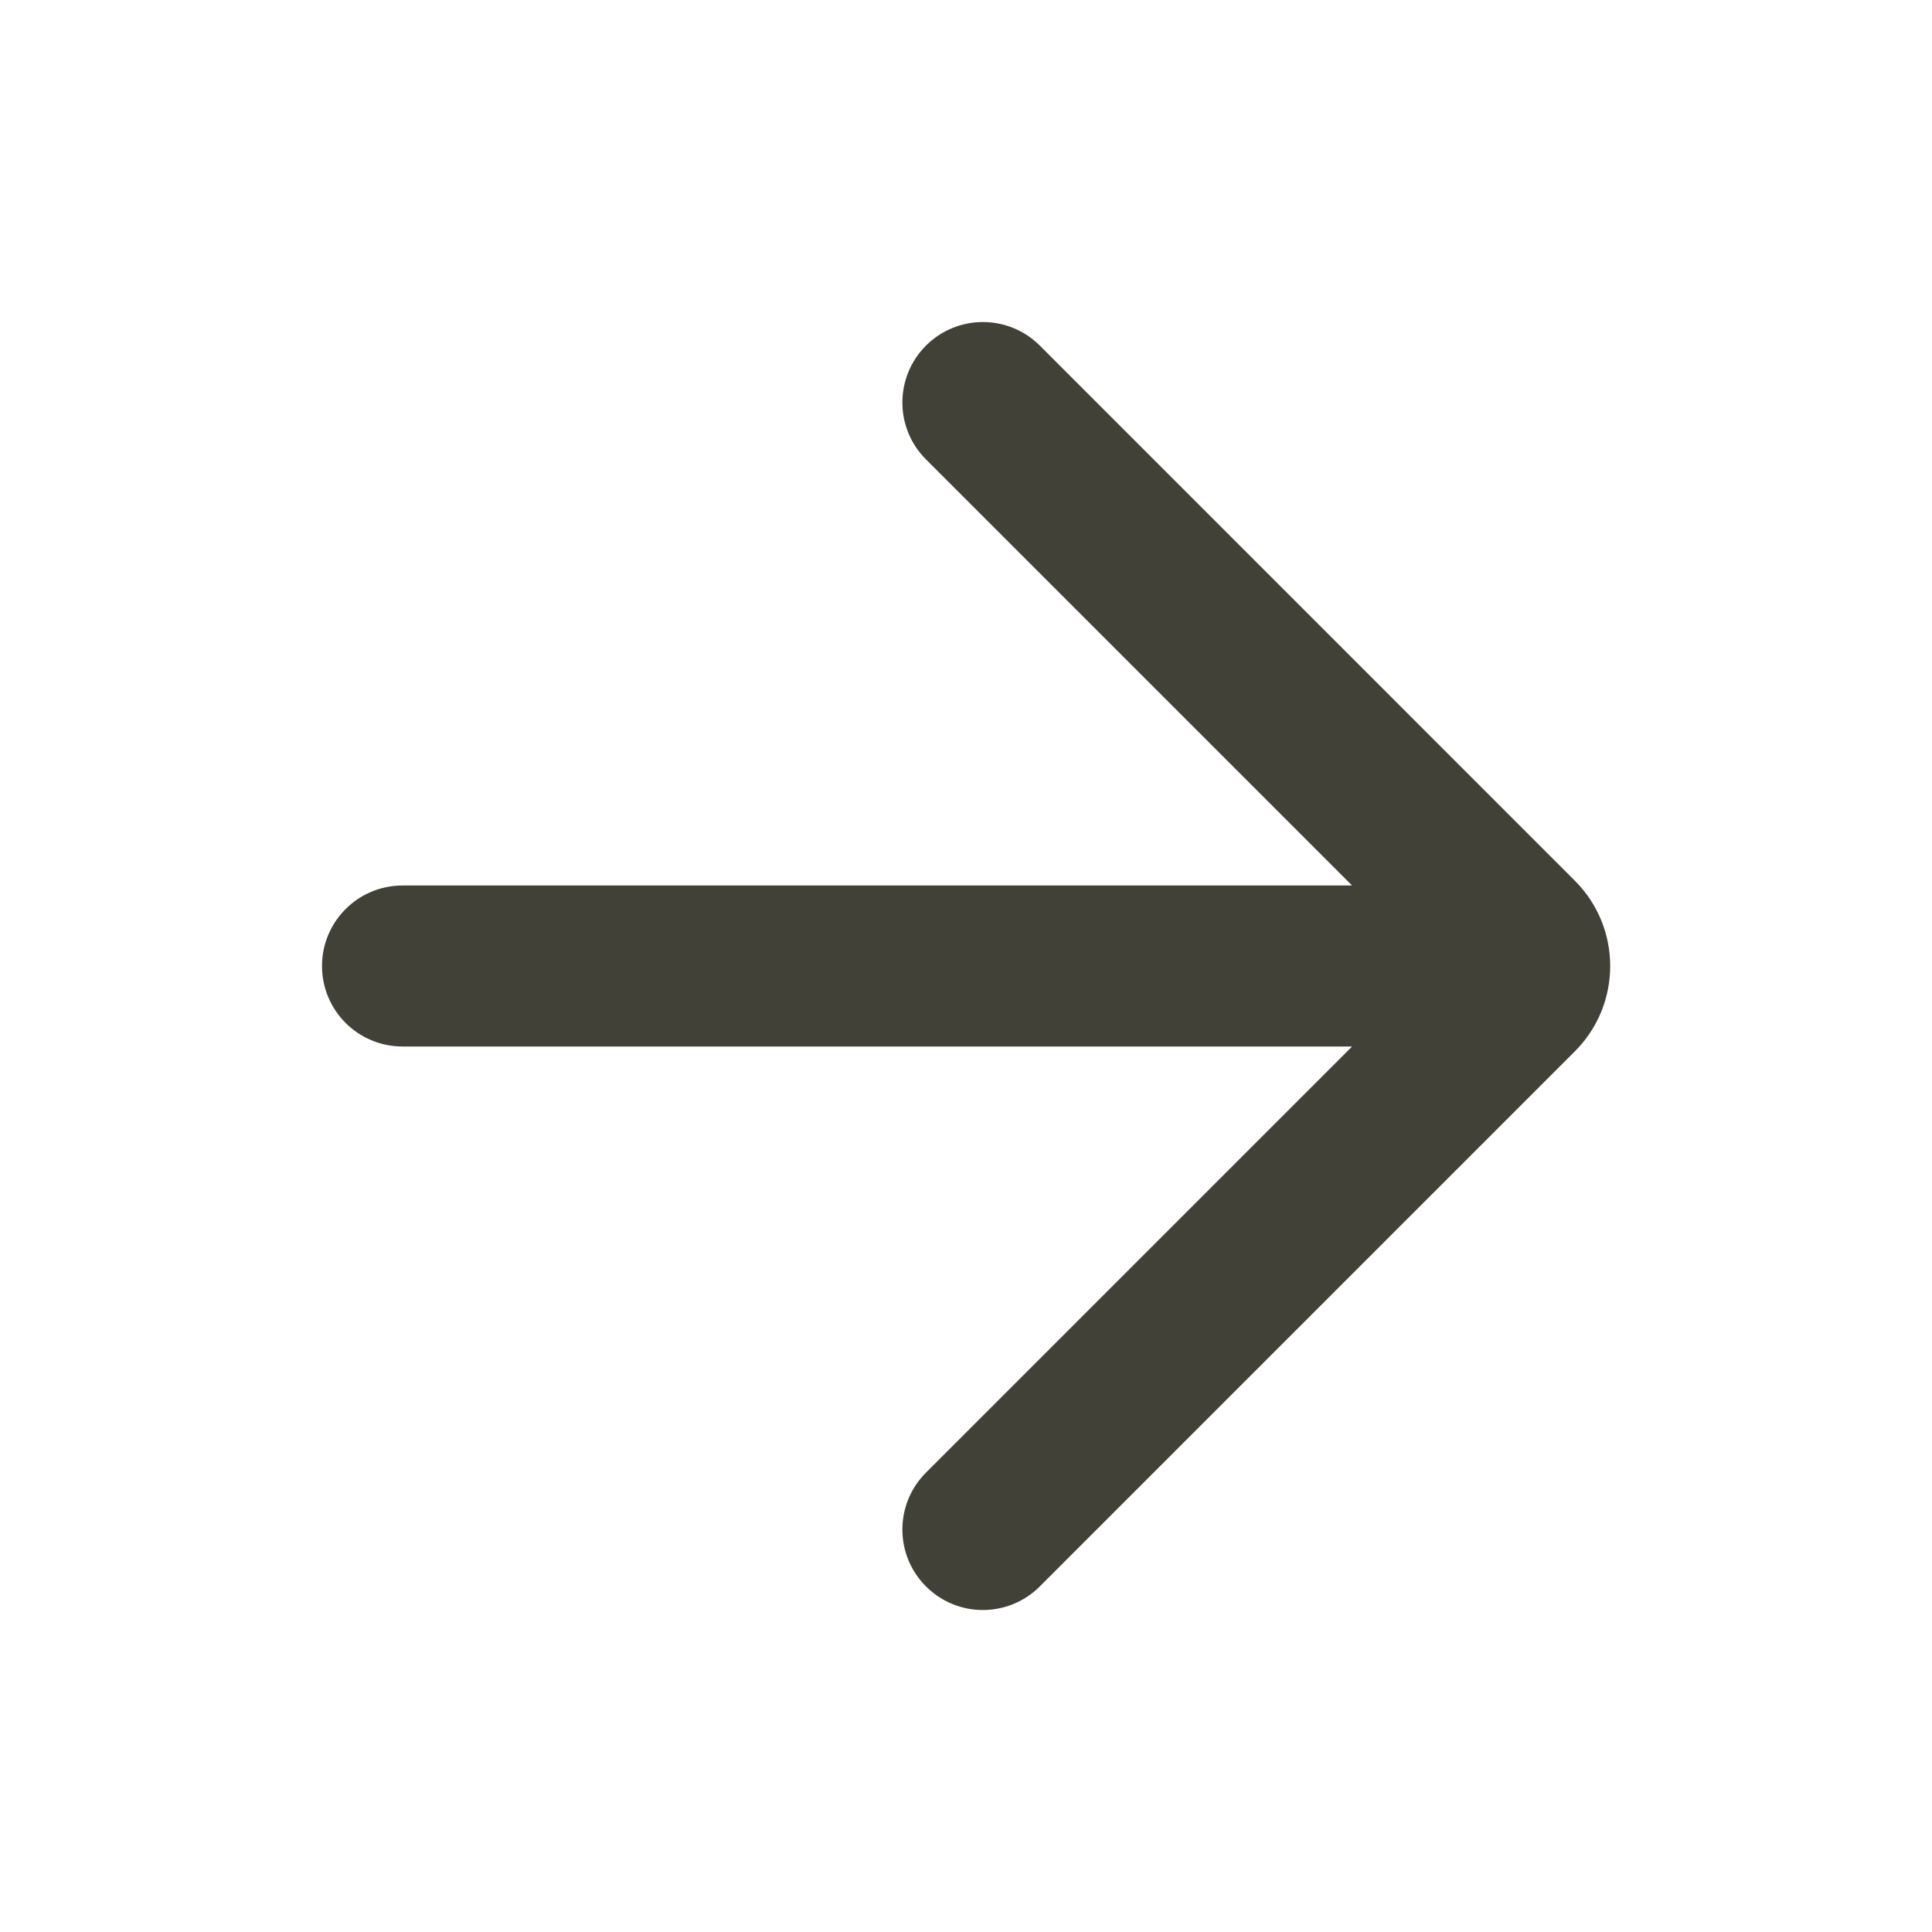
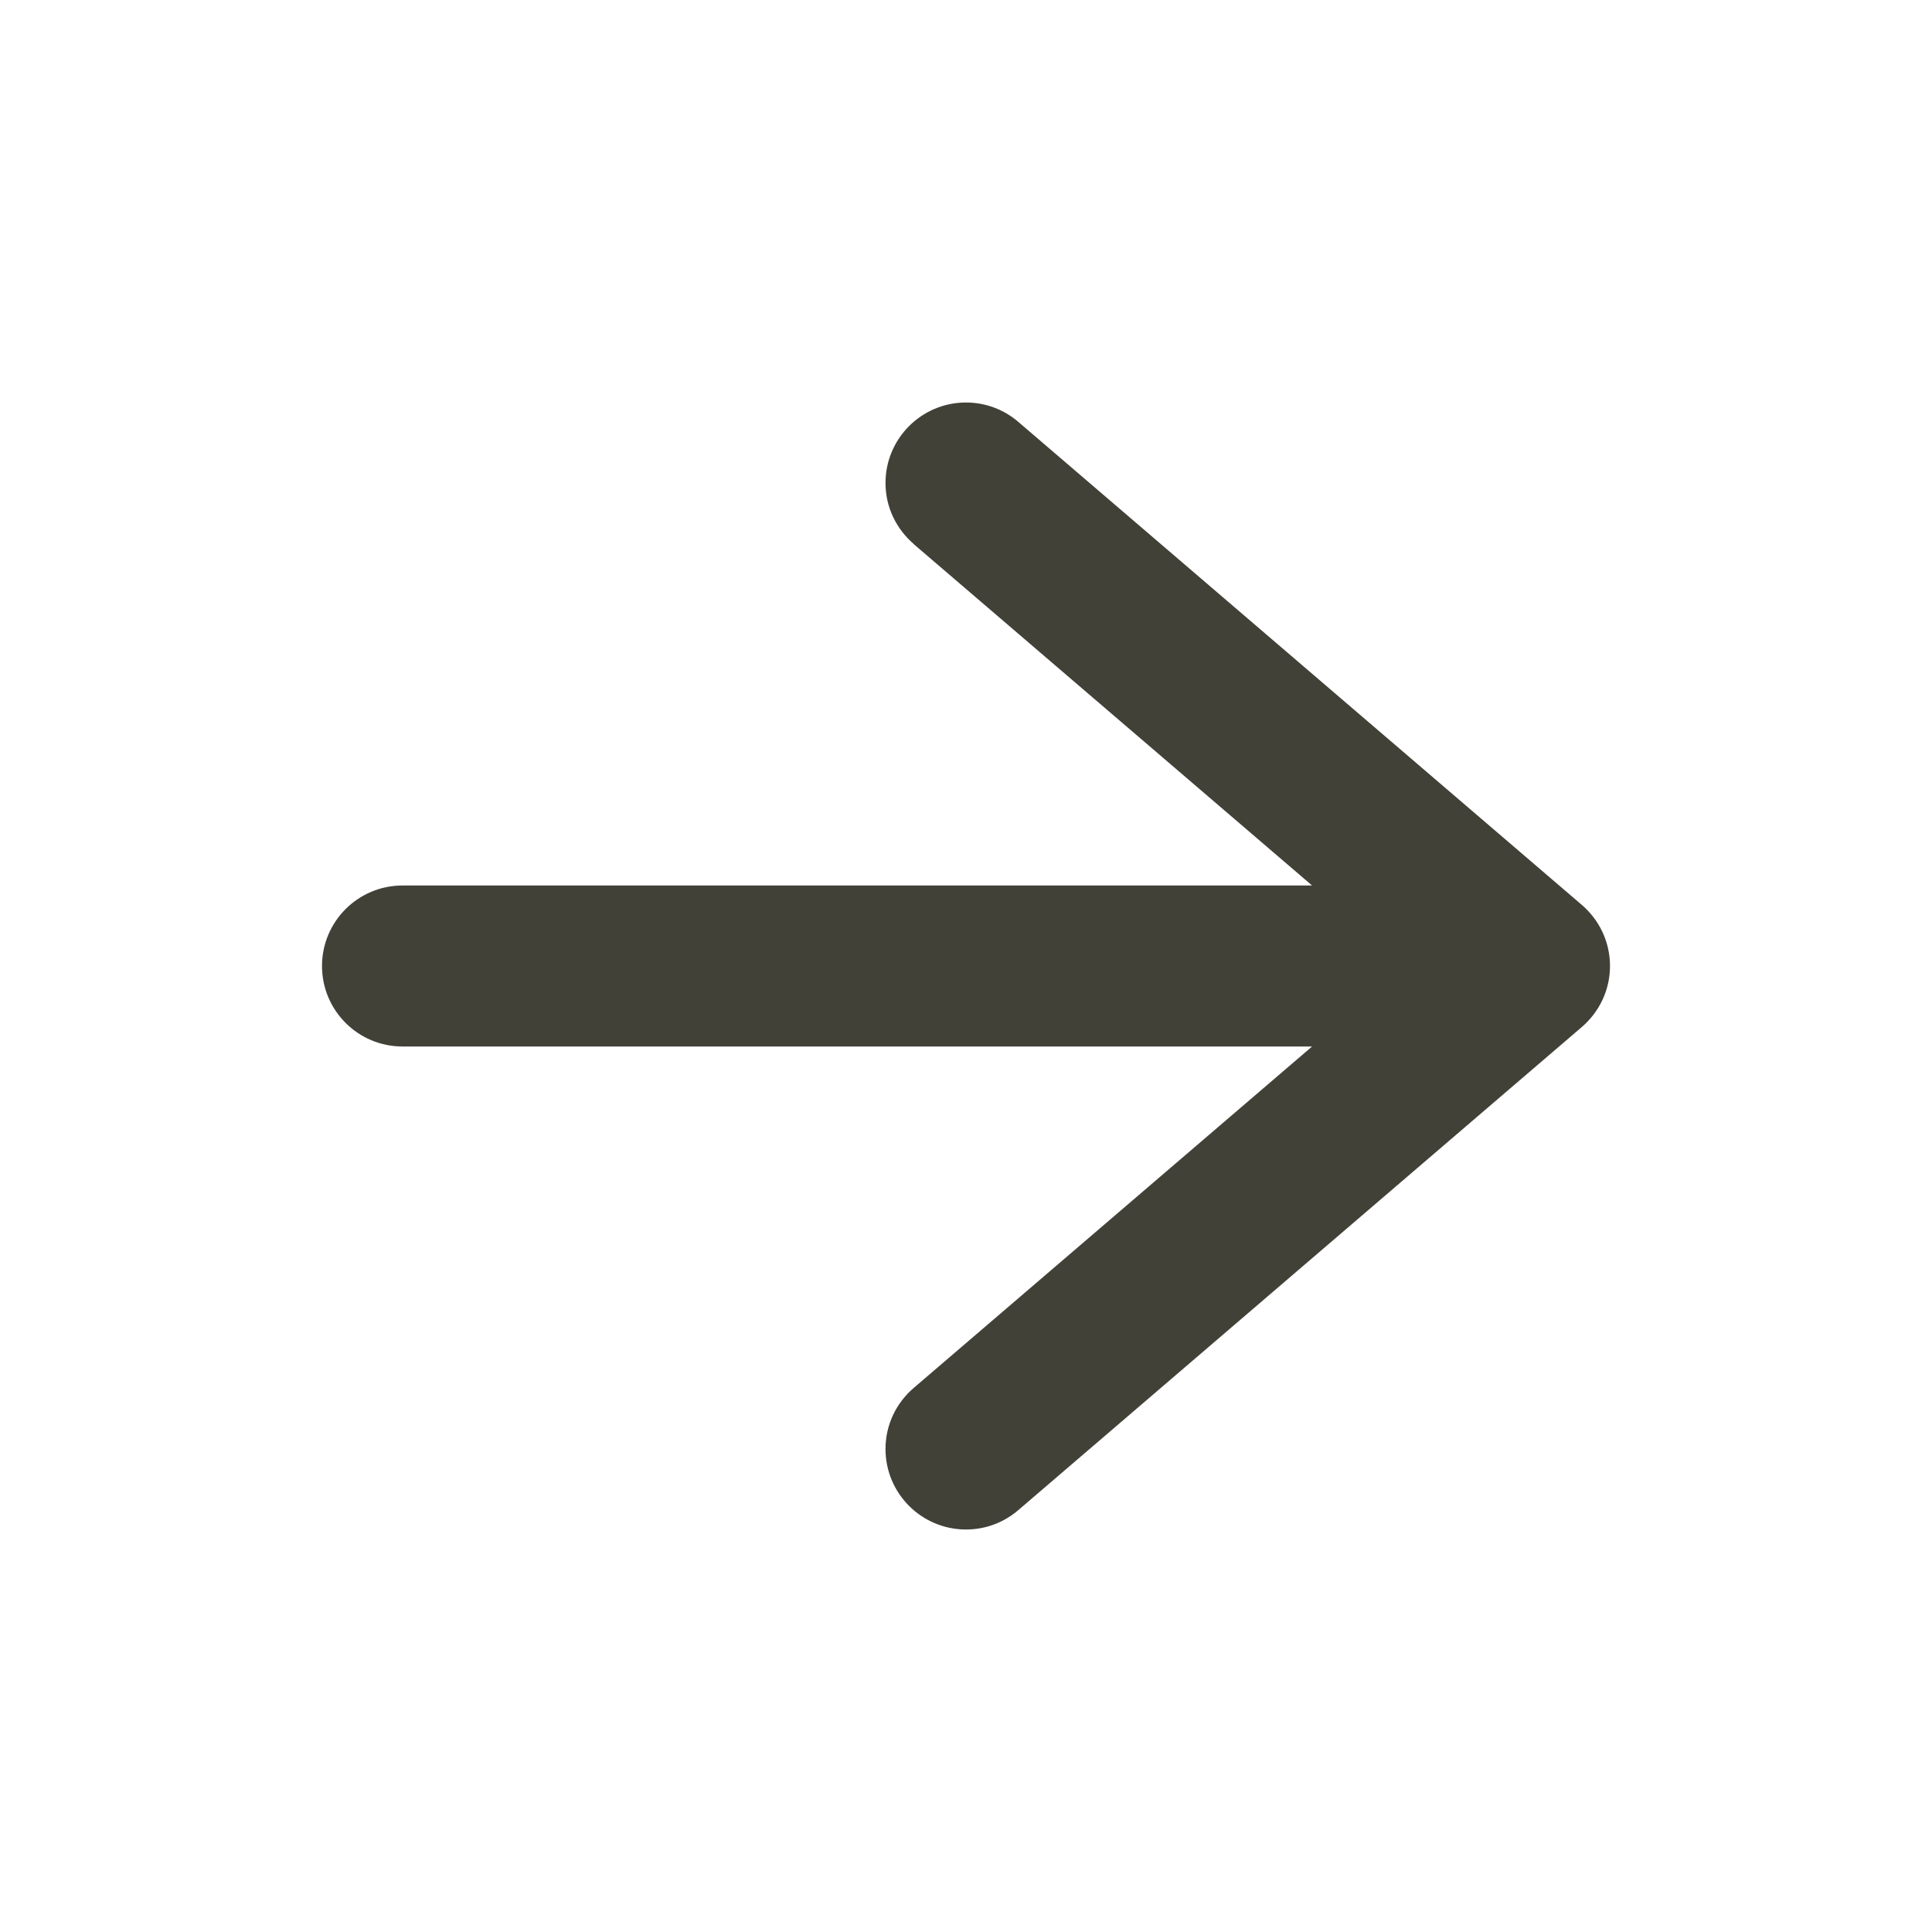
<svg xmlns="http://www.w3.org/2000/svg" width="24" height="24" viewBox="0 0 24 24" fill="none">
-   <path d="M19.563 10.94C20.149 11.525 20.149 12.475 19.563 13.061L12.917 19.707C12.526 20.098 11.893 20.098 11.503 19.707C11.112 19.317 11.112 18.684 11.503 18.293L16.796 13H5C4.448 13 4 12.552 4 12C4 11.448 4.448 11 5 11L16.796 11L11.503 5.707C11.112 5.317 11.112 4.684 11.503 4.293C11.893 3.903 12.526 3.903 12.917 4.293L19.563 10.94Z" fill="#424138" />
+   <path d="M20 12C20 12.303 19.864 12.574 19.65 12.758L12.65 18.759C12.475 18.909 12.249 19 12 19C11.448 19 11 18.552 11 18C11 17.696 11.136 17.425 11.351 17.241L16.299 13L5 13C4.448 13 4 12.552 4 12C4 11.448 4.448 11 5 11L16.299 11L11.35 6.759L11.351 6.758C11.137 6.574 11 6.304 11 6C11 5.448 11.448 5 12 5C12.248 5 12.476 5.091 12.65 5.241L19.65 11.241C19.864 11.425 20 11.696 20 12Z" fill="#424138" />
</svg>
